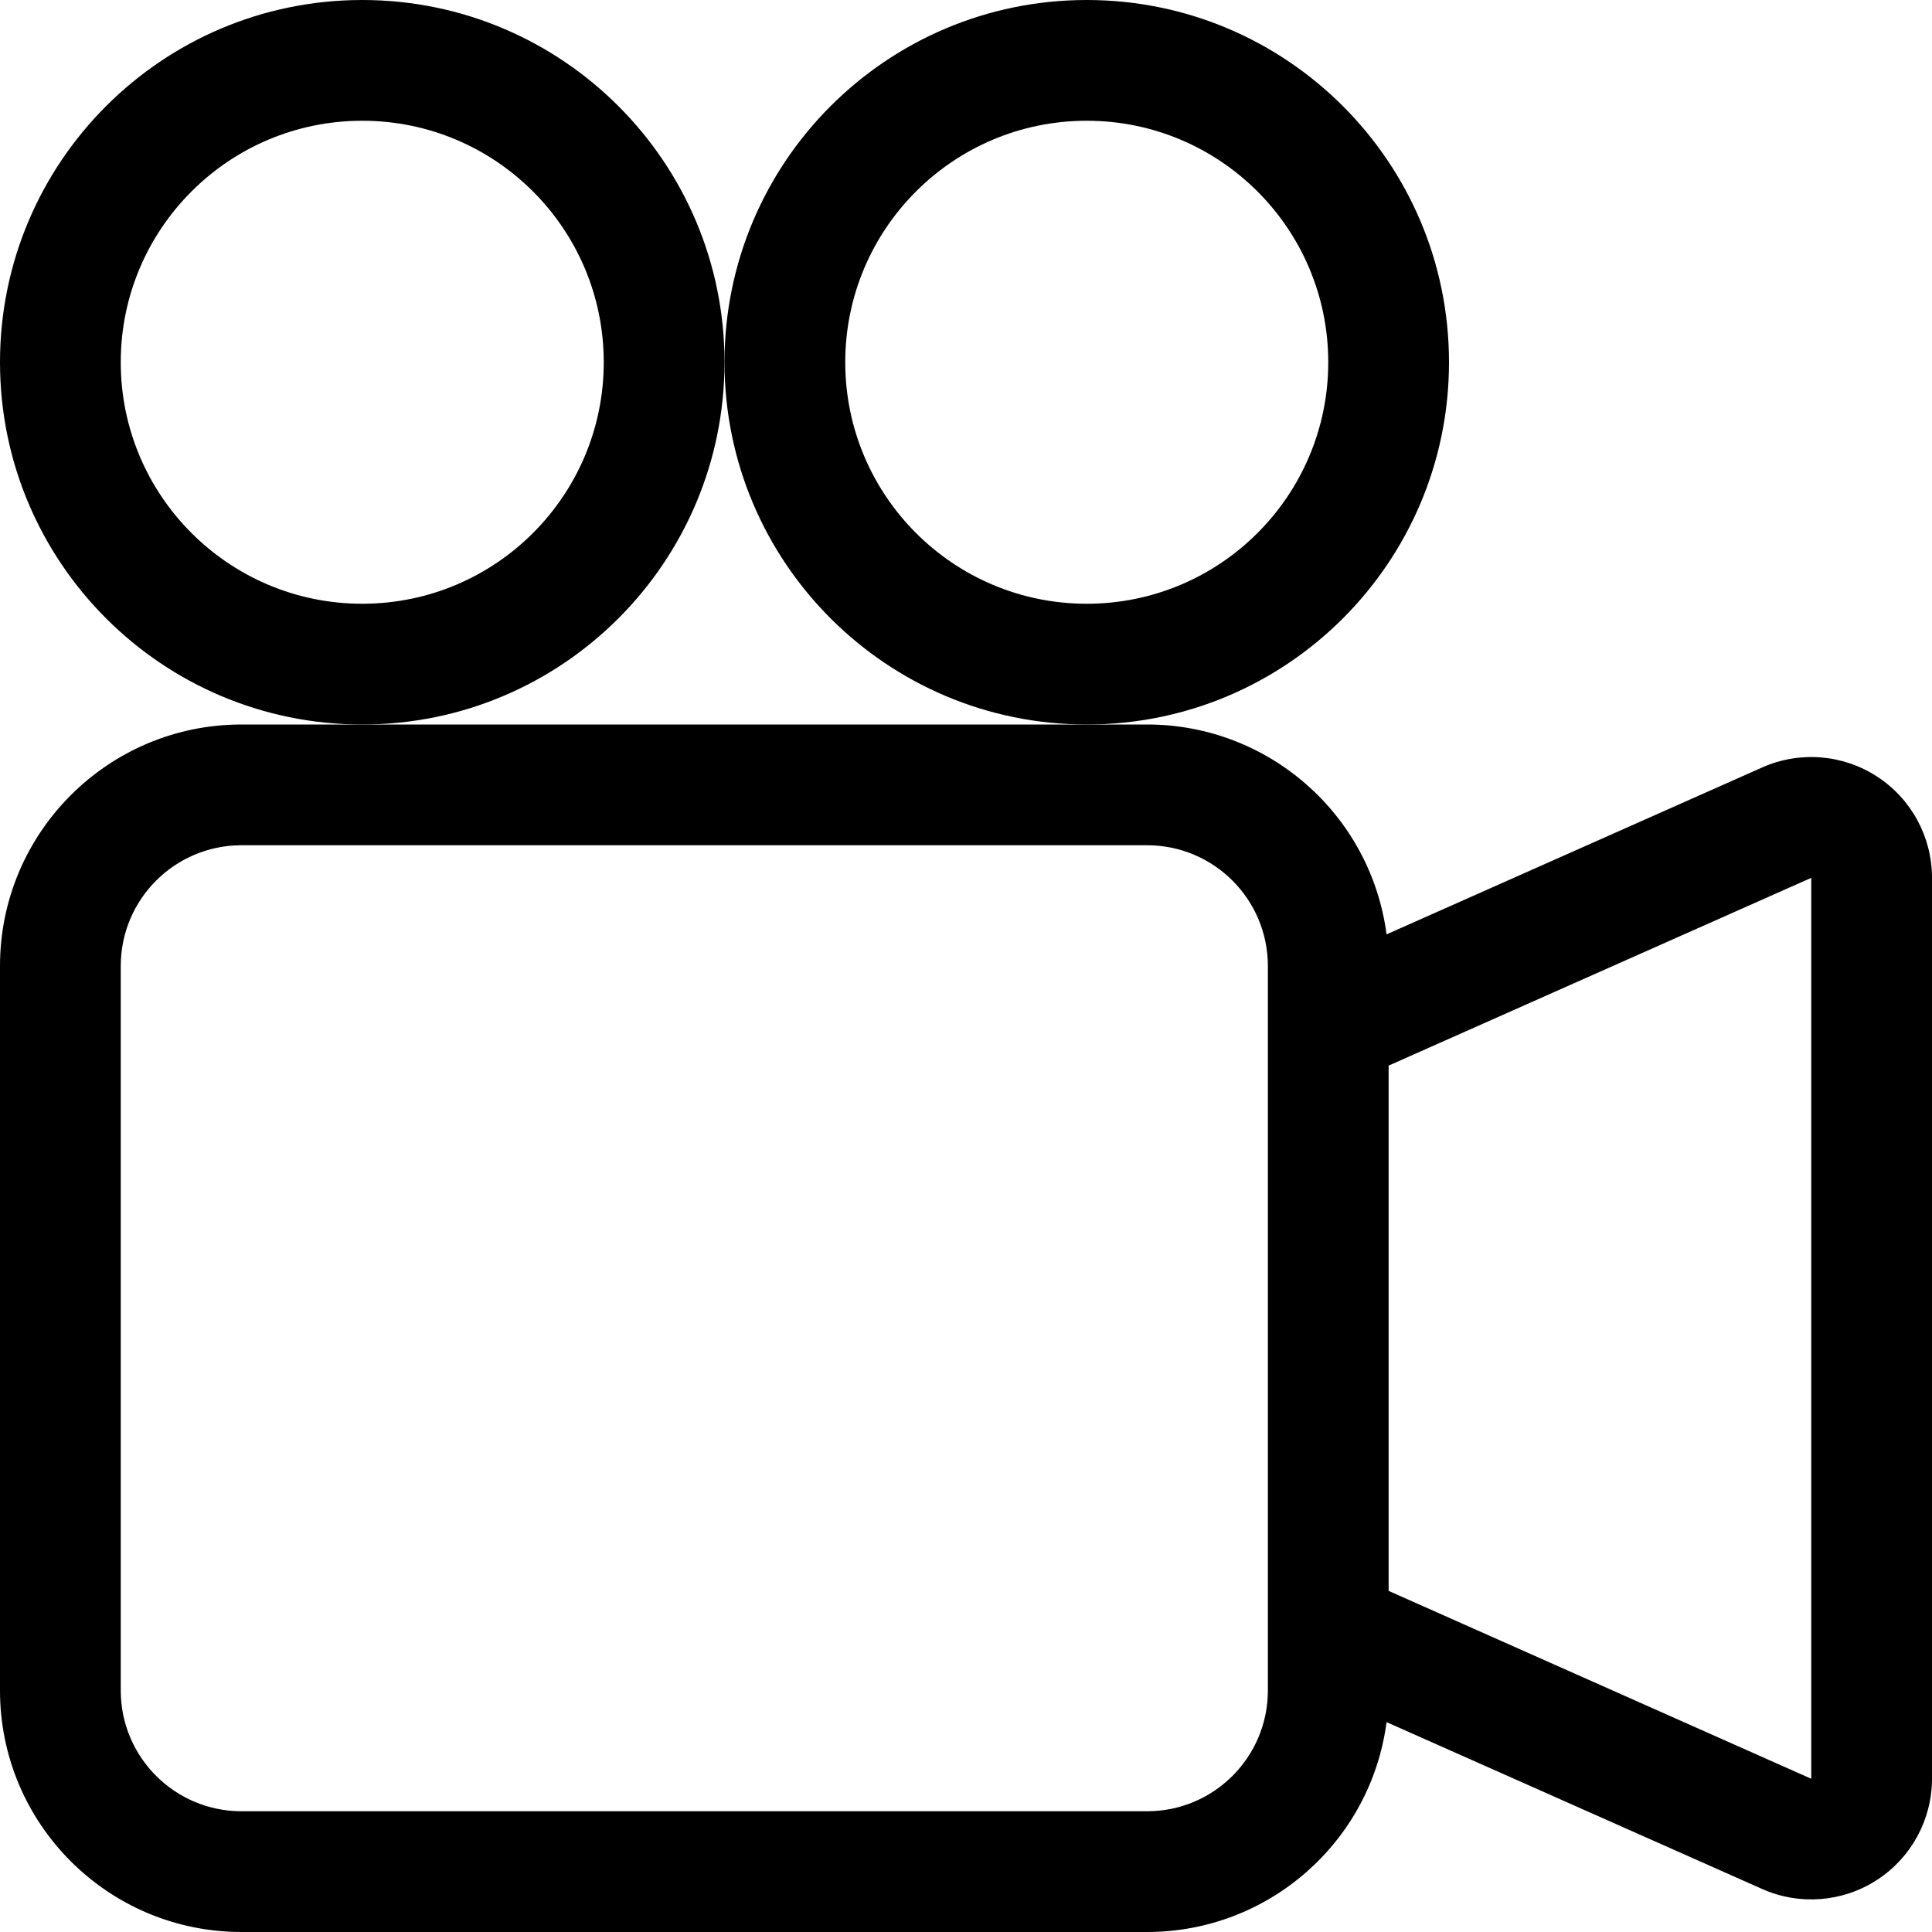
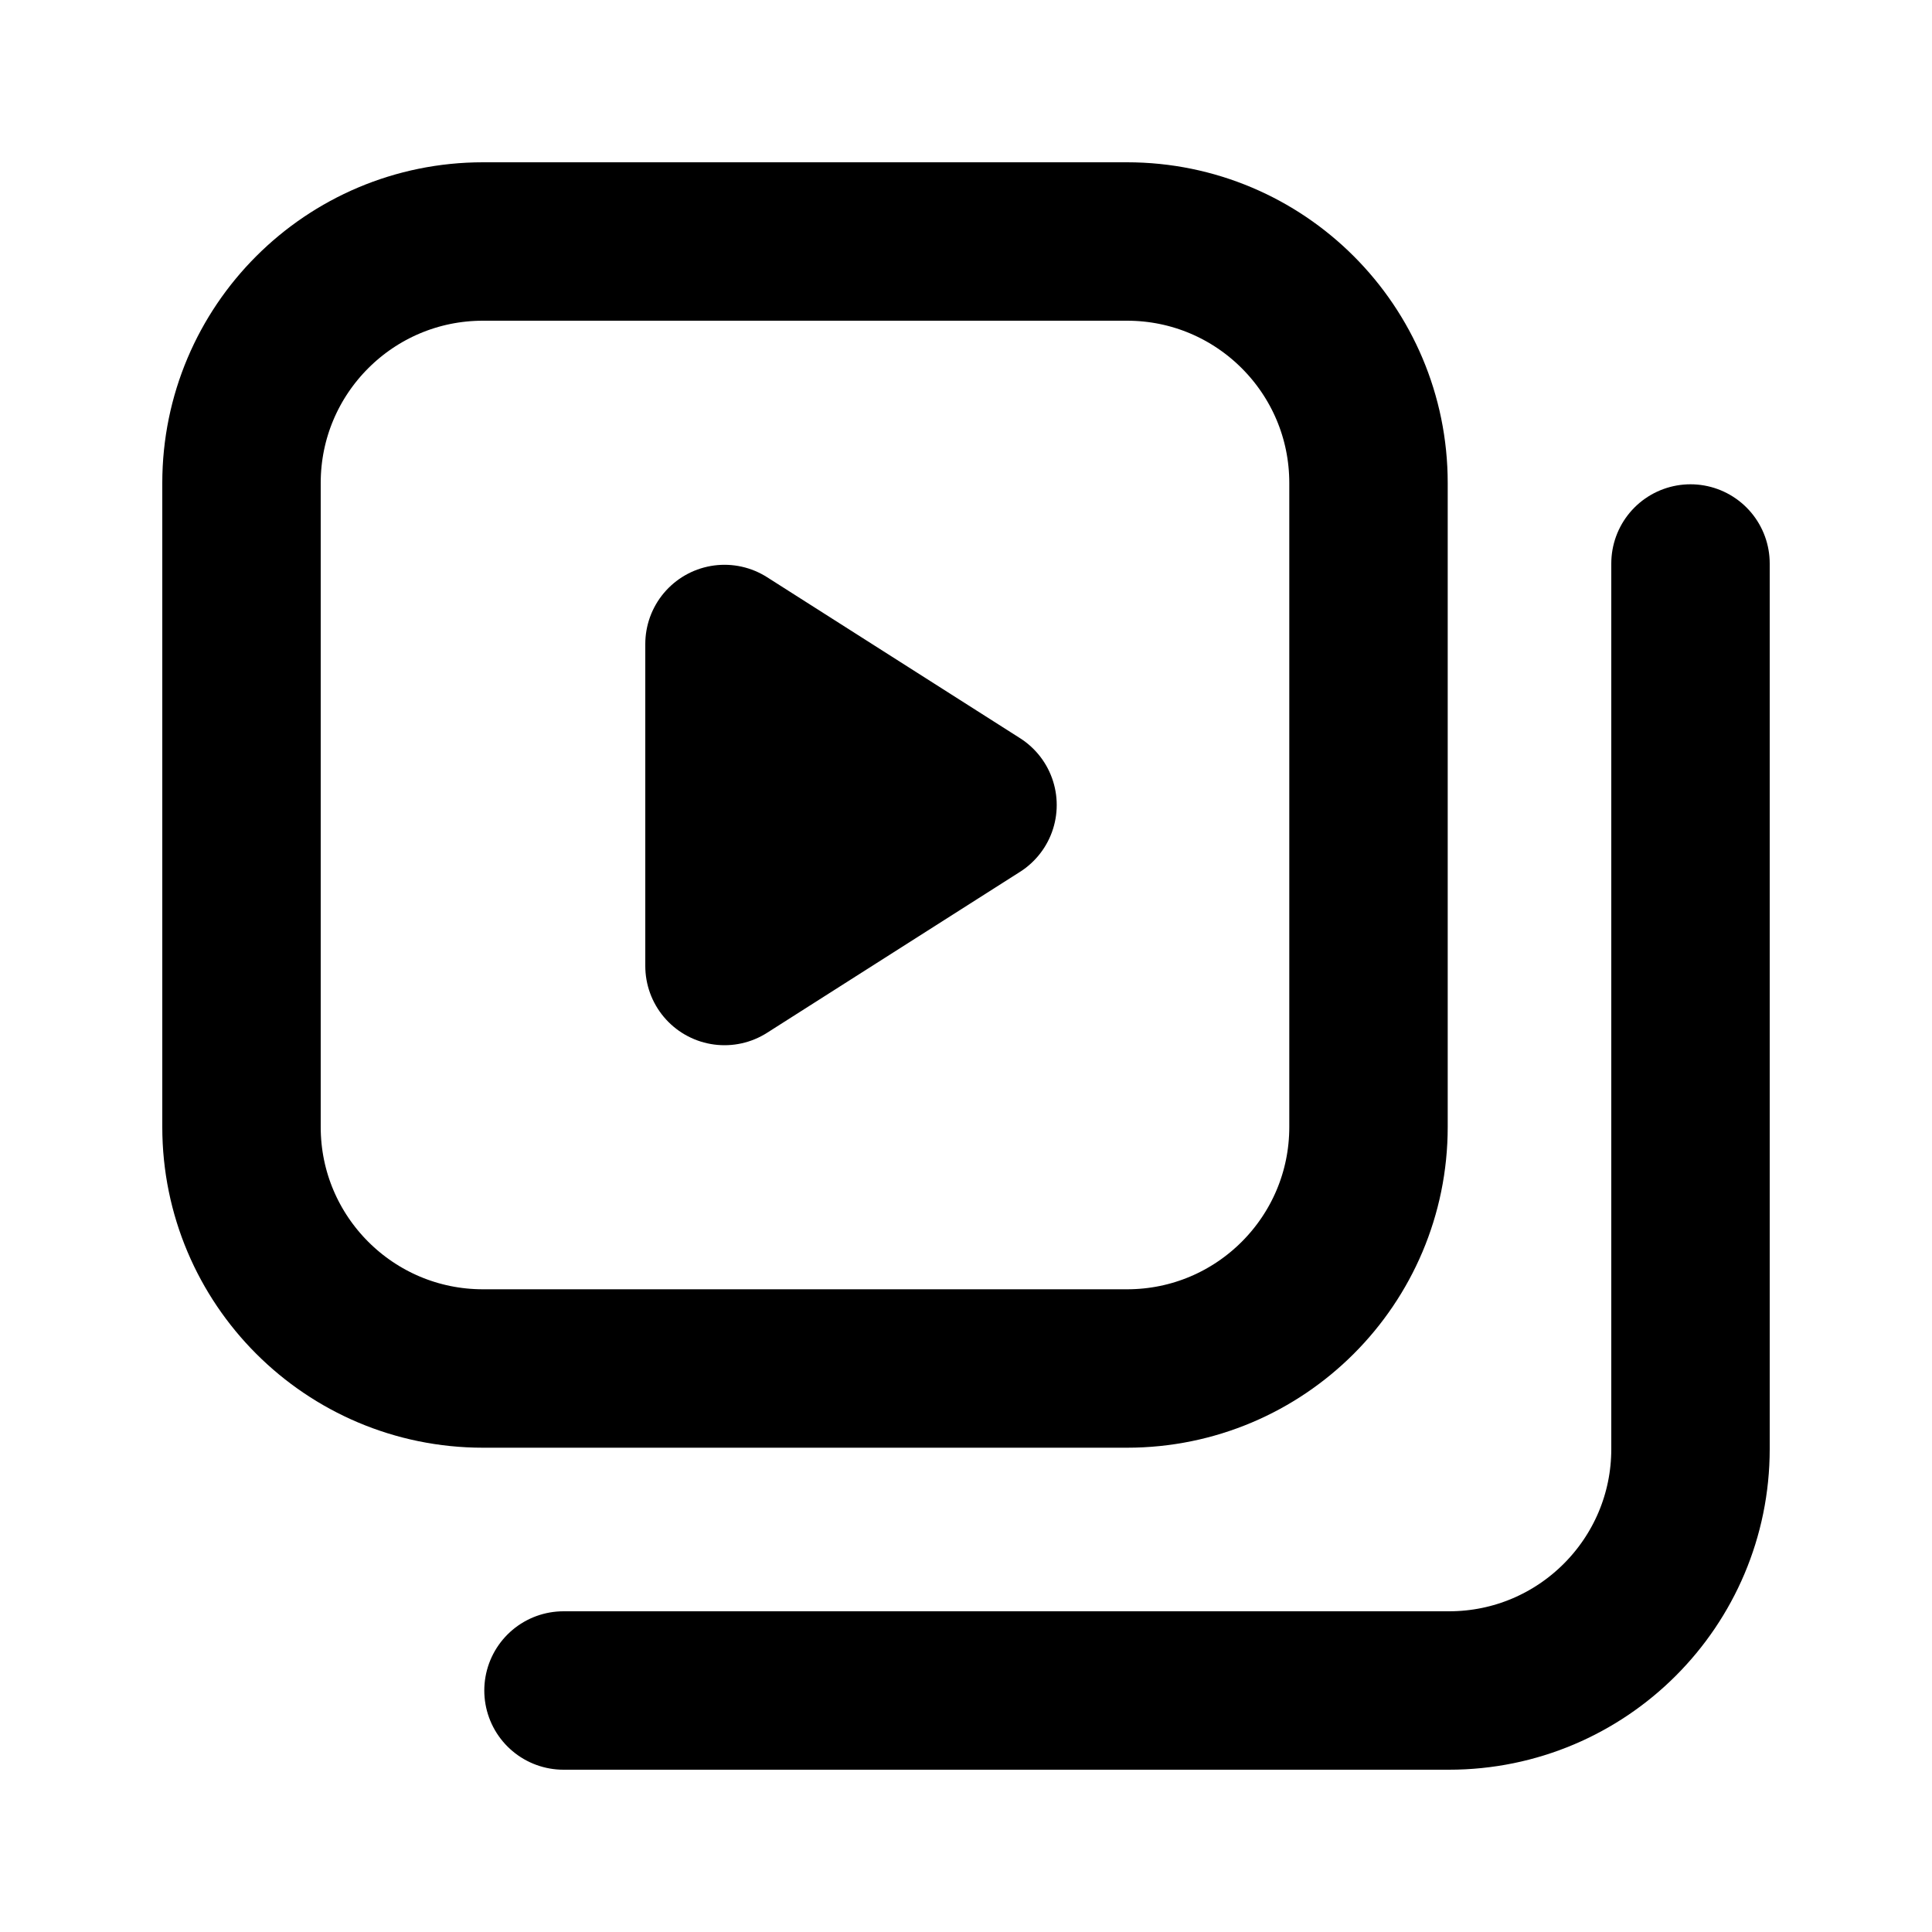
- <svg xmlns="http://www.w3.org/2000/svg" viewBox="0 0 16 16" fill="#000000" class="bi bi-camera-reels">
+ <svg xmlns="http://www.w3.org/2000/svg" viewBox="0 0 24 24" fill="none">
  <g id="SVGRepo_bgCarrier" stroke-width="0" />
  <g id="SVGRepo_tracerCarrier" stroke-linecap="round" stroke-linejoin="round" />
  <g id="SVGRepo_iconCarrier">
-     <path d="M6 3a3 3 0 1 1-6 0 3 3 0 0 1 6 0zM1 3a2 2 0 1 0 4 0 2 2 0 0 0-4 0z" />
-     <path d="M9 6h.5a2 2 0 0 1 1.983 1.738l3.11-1.382A1 1 0 0 1 16 7.269v7.462a1 1 0 0 1-1.406.913l-3.111-1.382A2 2 0 0 1 9.5 16H2a2 2 0 0 1-2-2V8a2 2 0 0 1 2-2h7zm6 8.73V7.27l-3.5 1.555v4.35l3.5 1.556zM1 8v6a1 1 0 0 0 1 1h7.5a1 1 0 0 0 1-1V8a1 1 0 0 0-1-1H2a1 1 0 0 0-1 1z" />
-     <path d="M9 6a3 3 0 1 0 0-6 3 3 0 0 0 0 6zM7 3a2 2 0 1 1 4 0 2 2 0 0 1-4 0z" />
+     <path d="M3 6C3 4.343 4.343 3 6 3H14C15.657 3 17 4.343 17 6V14C17 15.657 15.657 17 14 17H6C4.343 17 3 15.657 3 14V6Z" stroke="#000000" stroke-width="1.968" stroke-linecap="round" stroke-linejoin="round" />
+     <path d="M21 7V18C21 19.657 19.657 21 18 21H7" stroke="#000000" stroke-width="1.968" stroke-linecap="round" stroke-linejoin="round" />
+     <path d="M9 12V8L12.143 10L9 12Z" fill="#000000" stroke="#000000" stroke-width="1.968" stroke-linecap="round" stroke-linejoin="round" />
  </g>
</svg>
